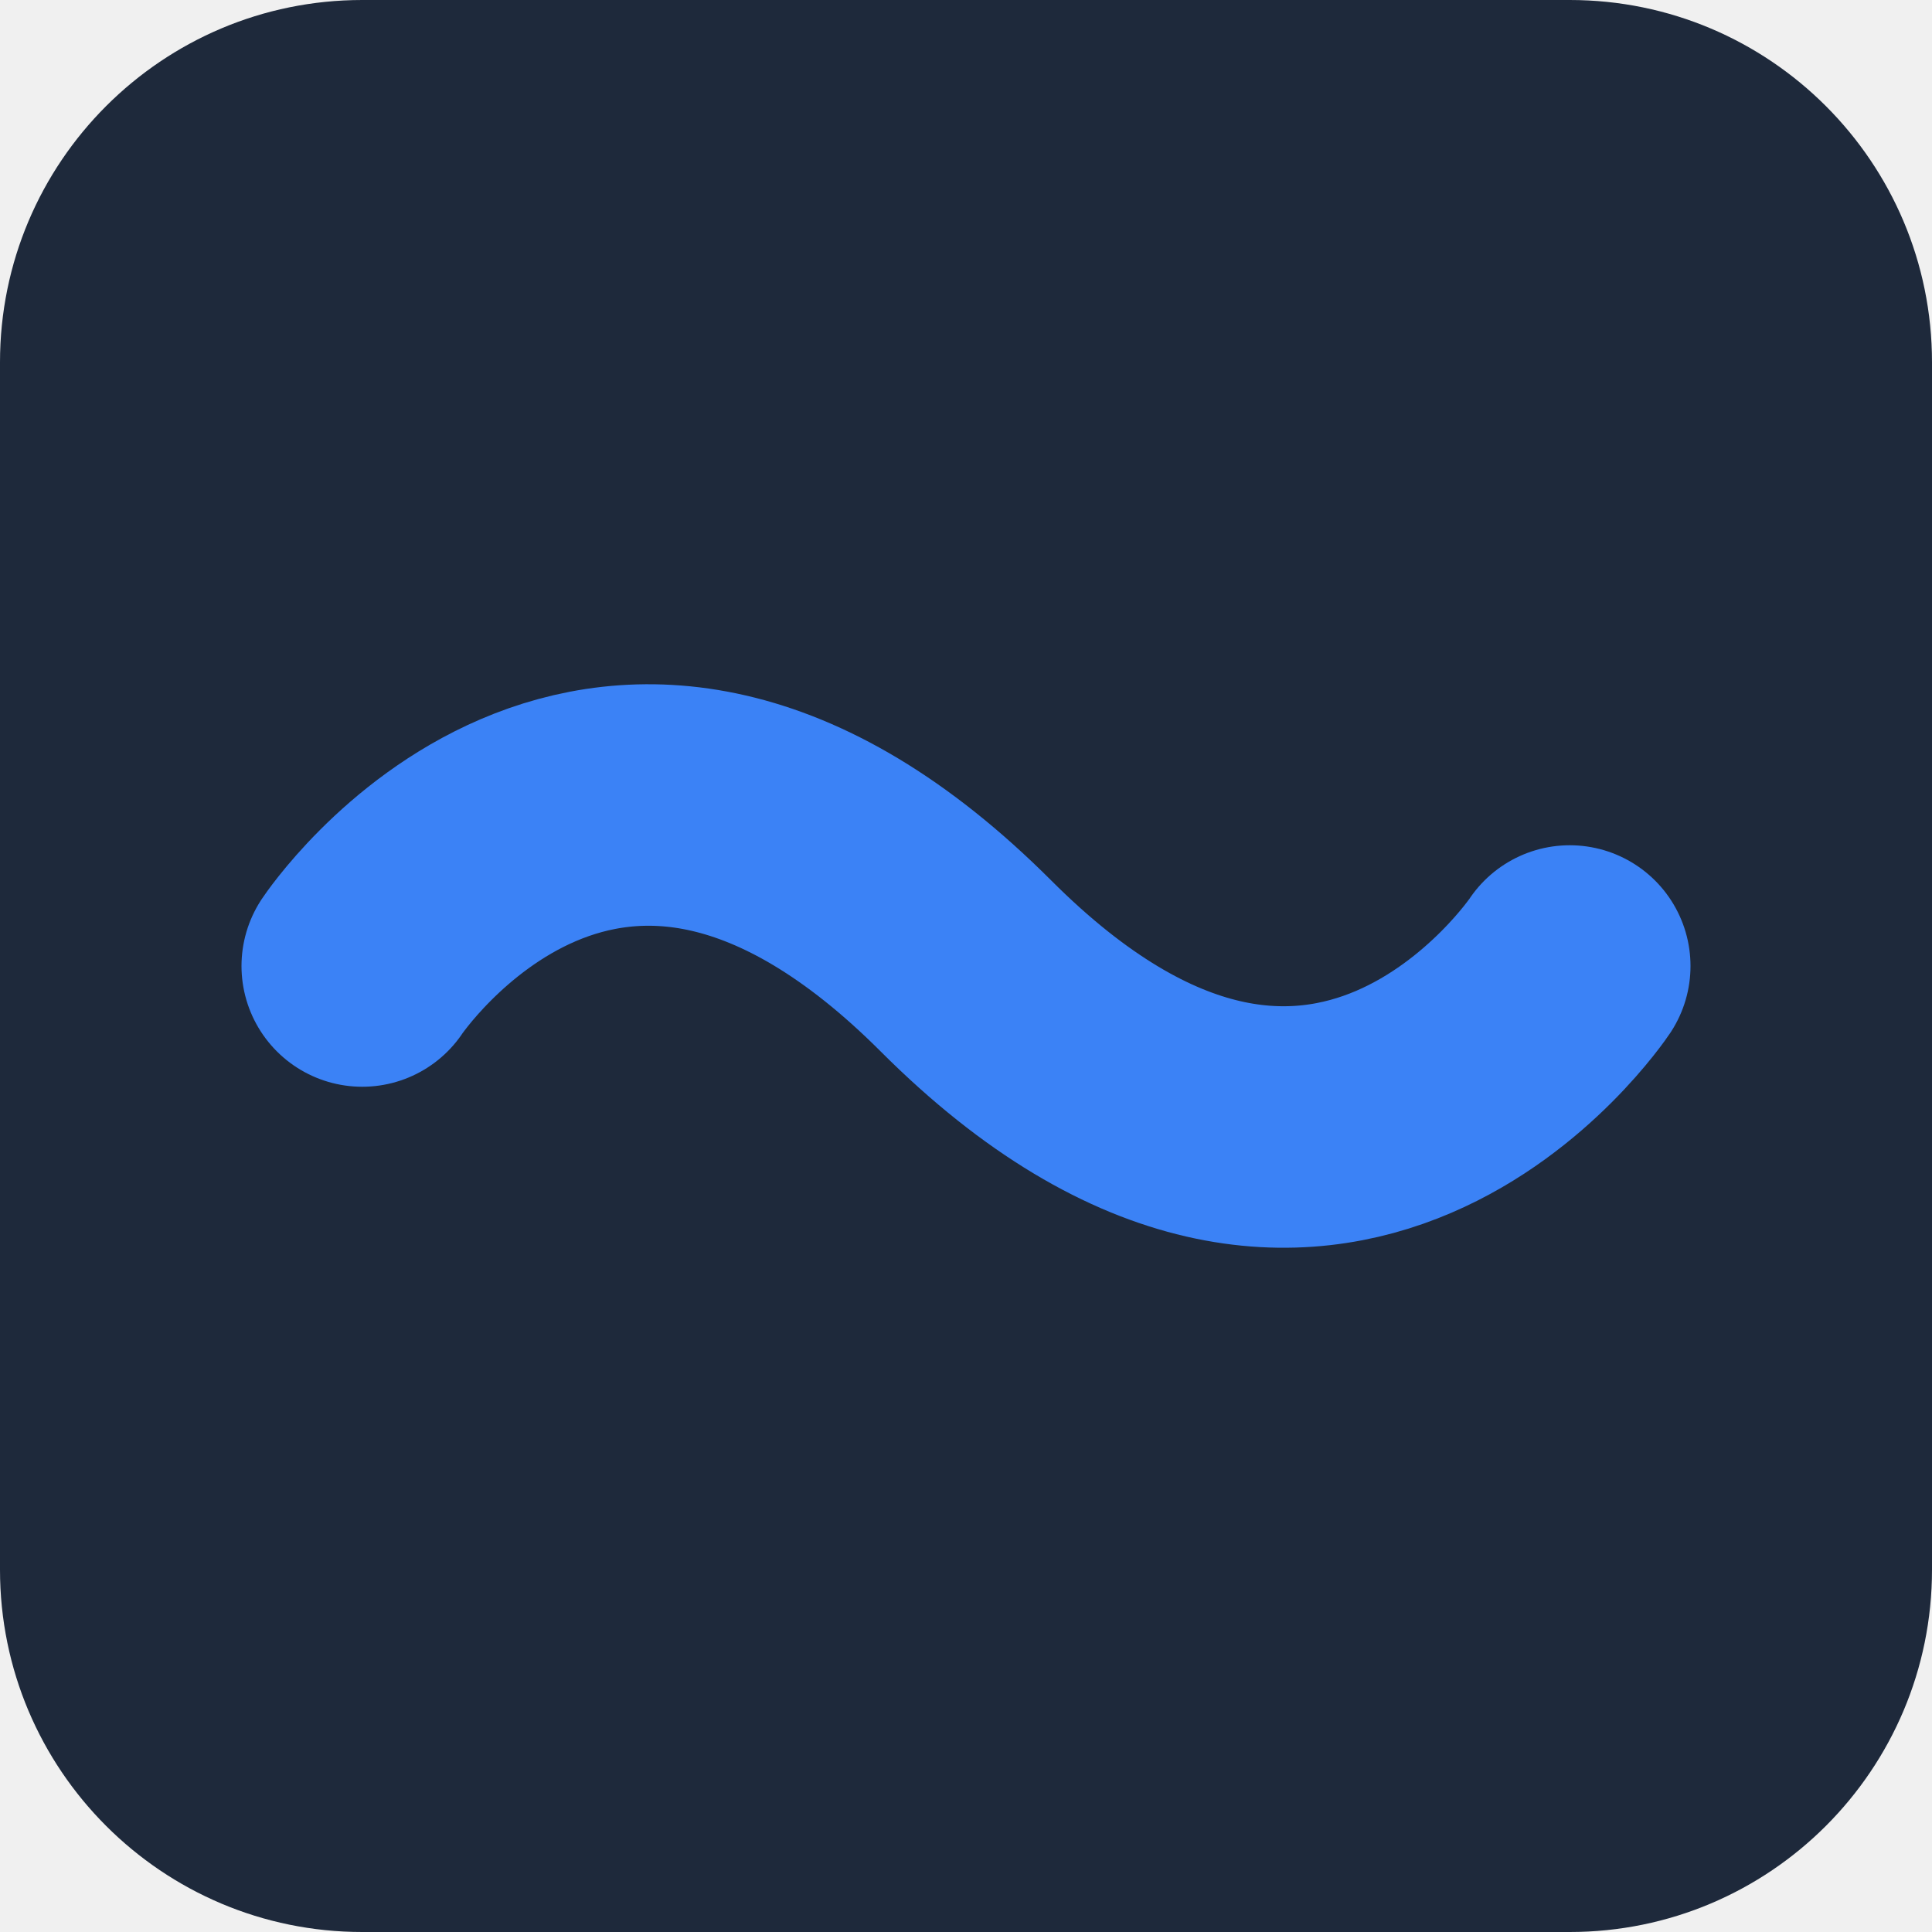
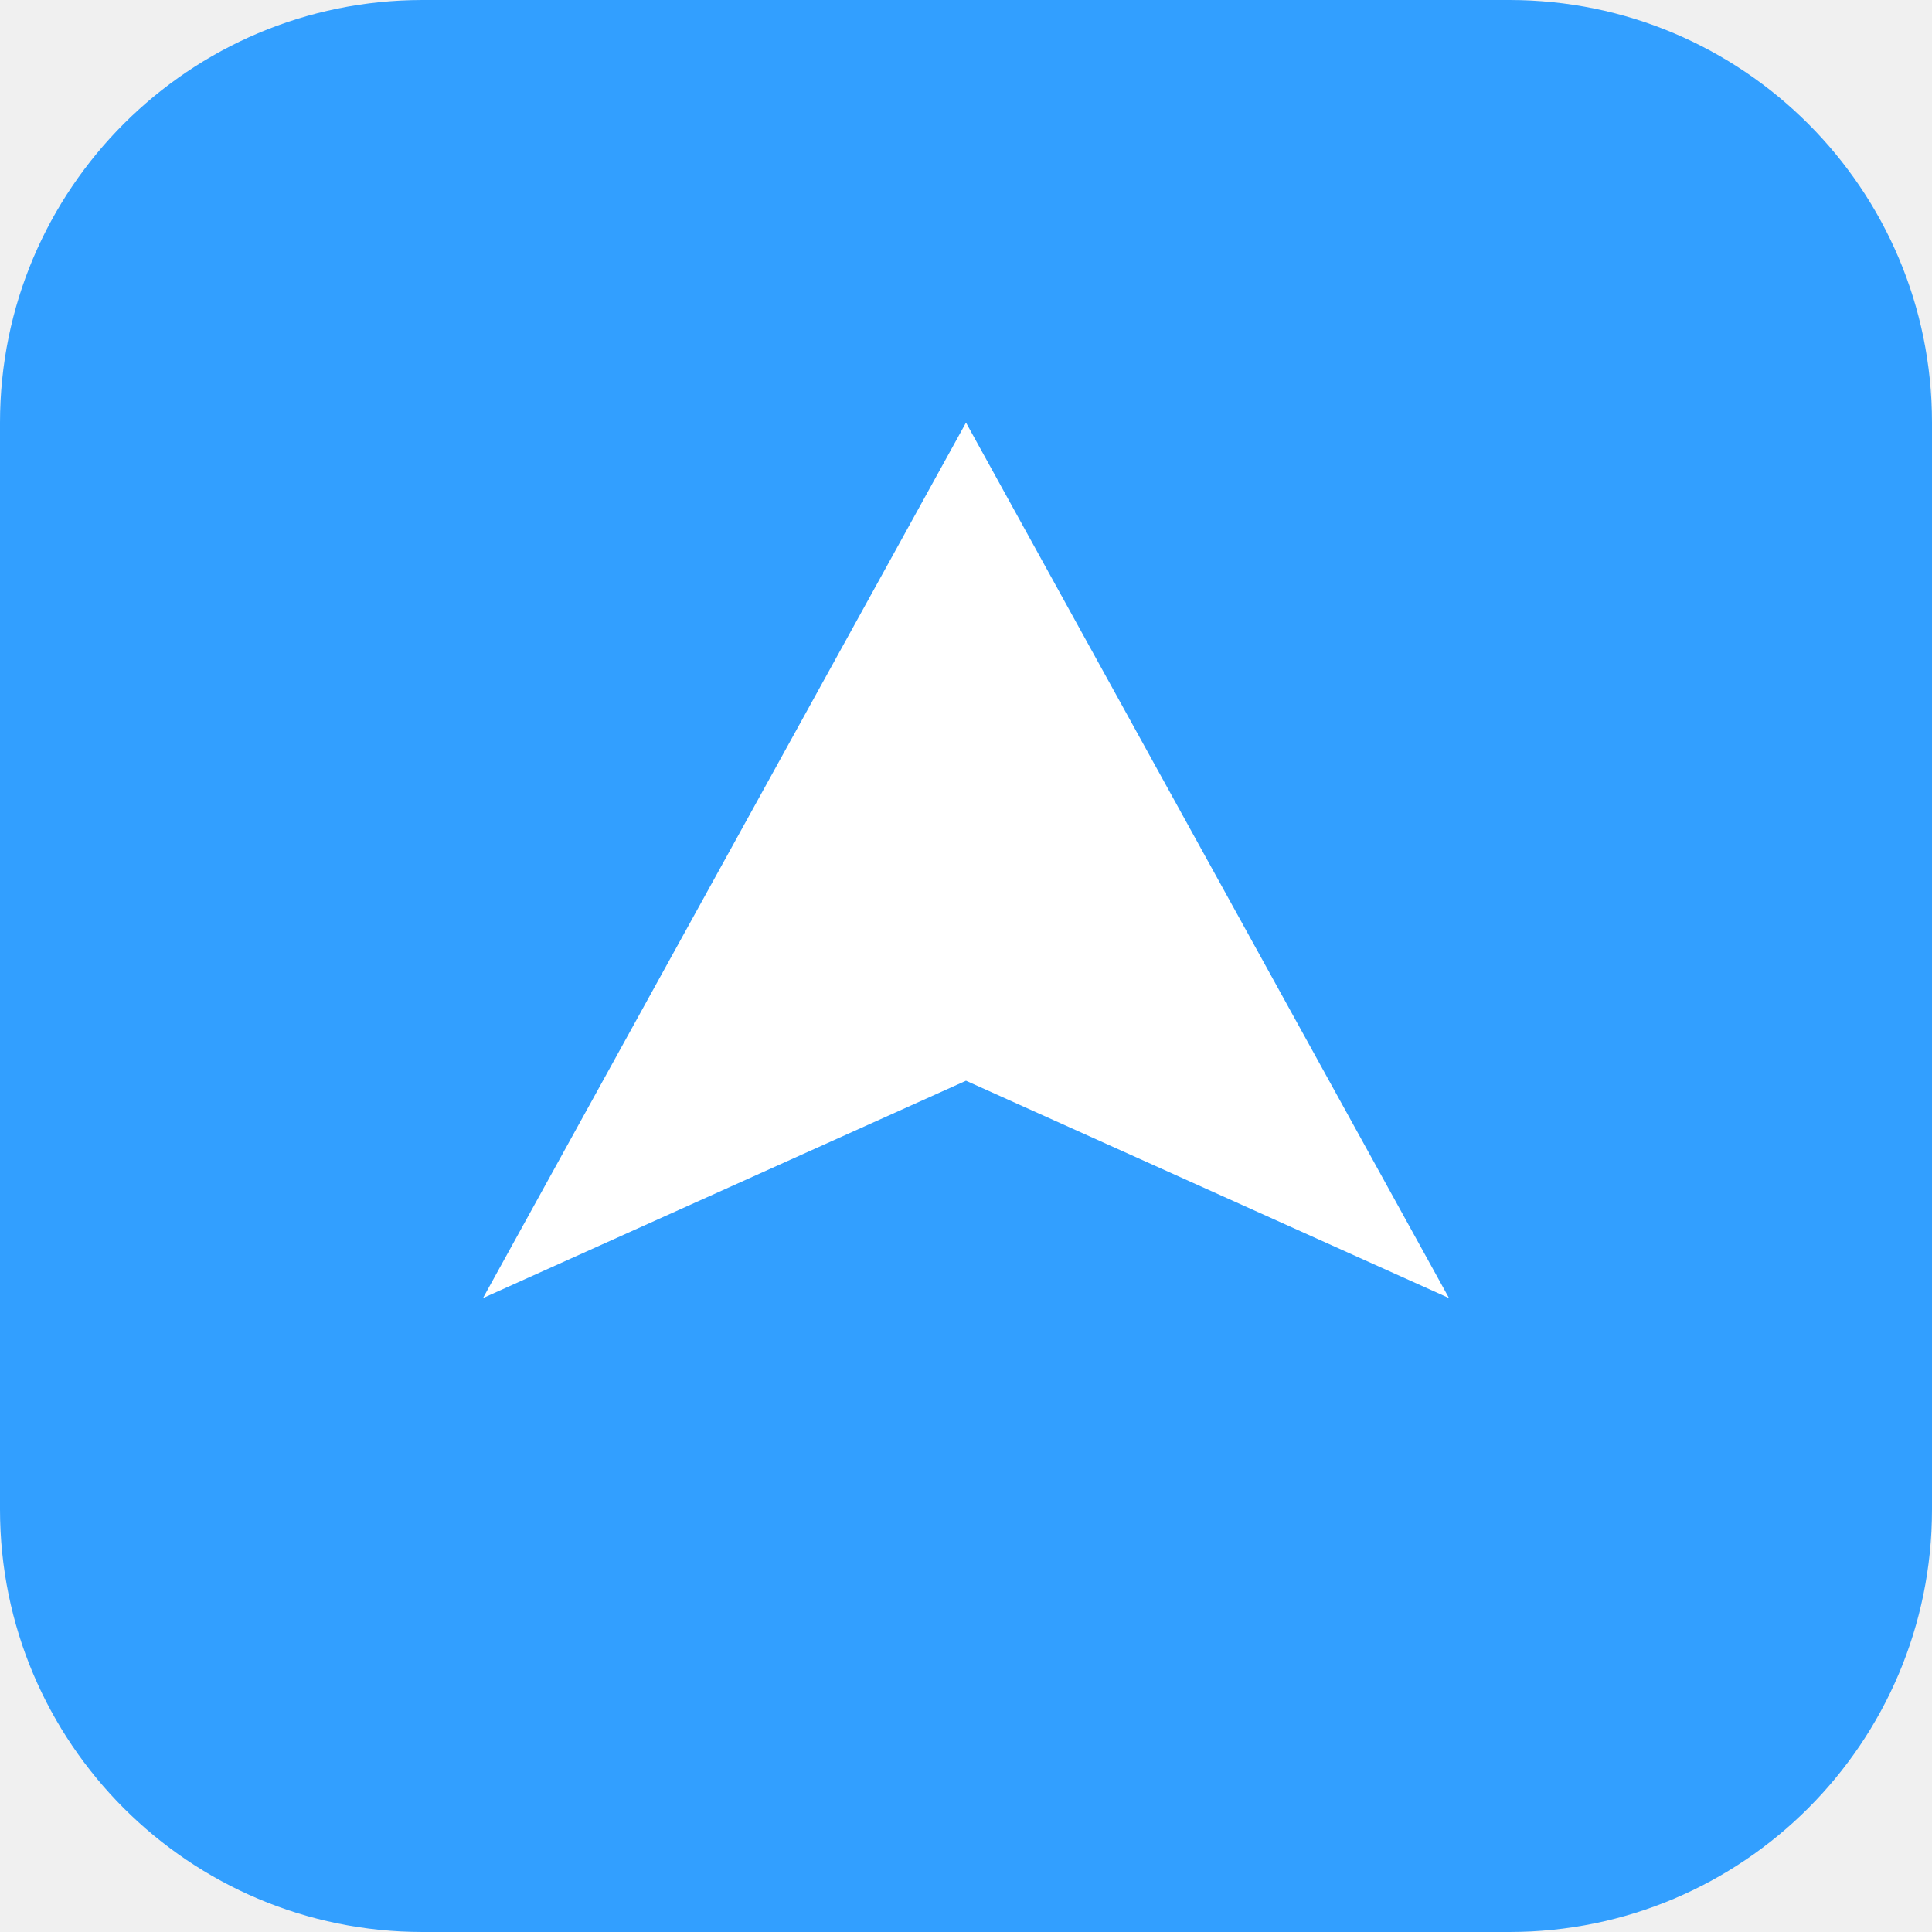
<svg xmlns="http://www.w3.org/2000/svg" width="32" height="32" viewBox="0 0 32 32">
-   <rect width="32" height="32" rx="6" fill="#1e293b" />
-   <path d="M6 16C6 16 10 10 16 16C22 22 26 16 26 16" stroke="#3b82f6" stroke-width="4" stroke-linecap="round" fill="none" />
+   <rect width="32" height="32" rx="7" fill="#329fff" />
+   <path d="M16 7l8 14.5-8-3.6-8 3.6L16 7z" fill="#ffffff" />
</svg>
